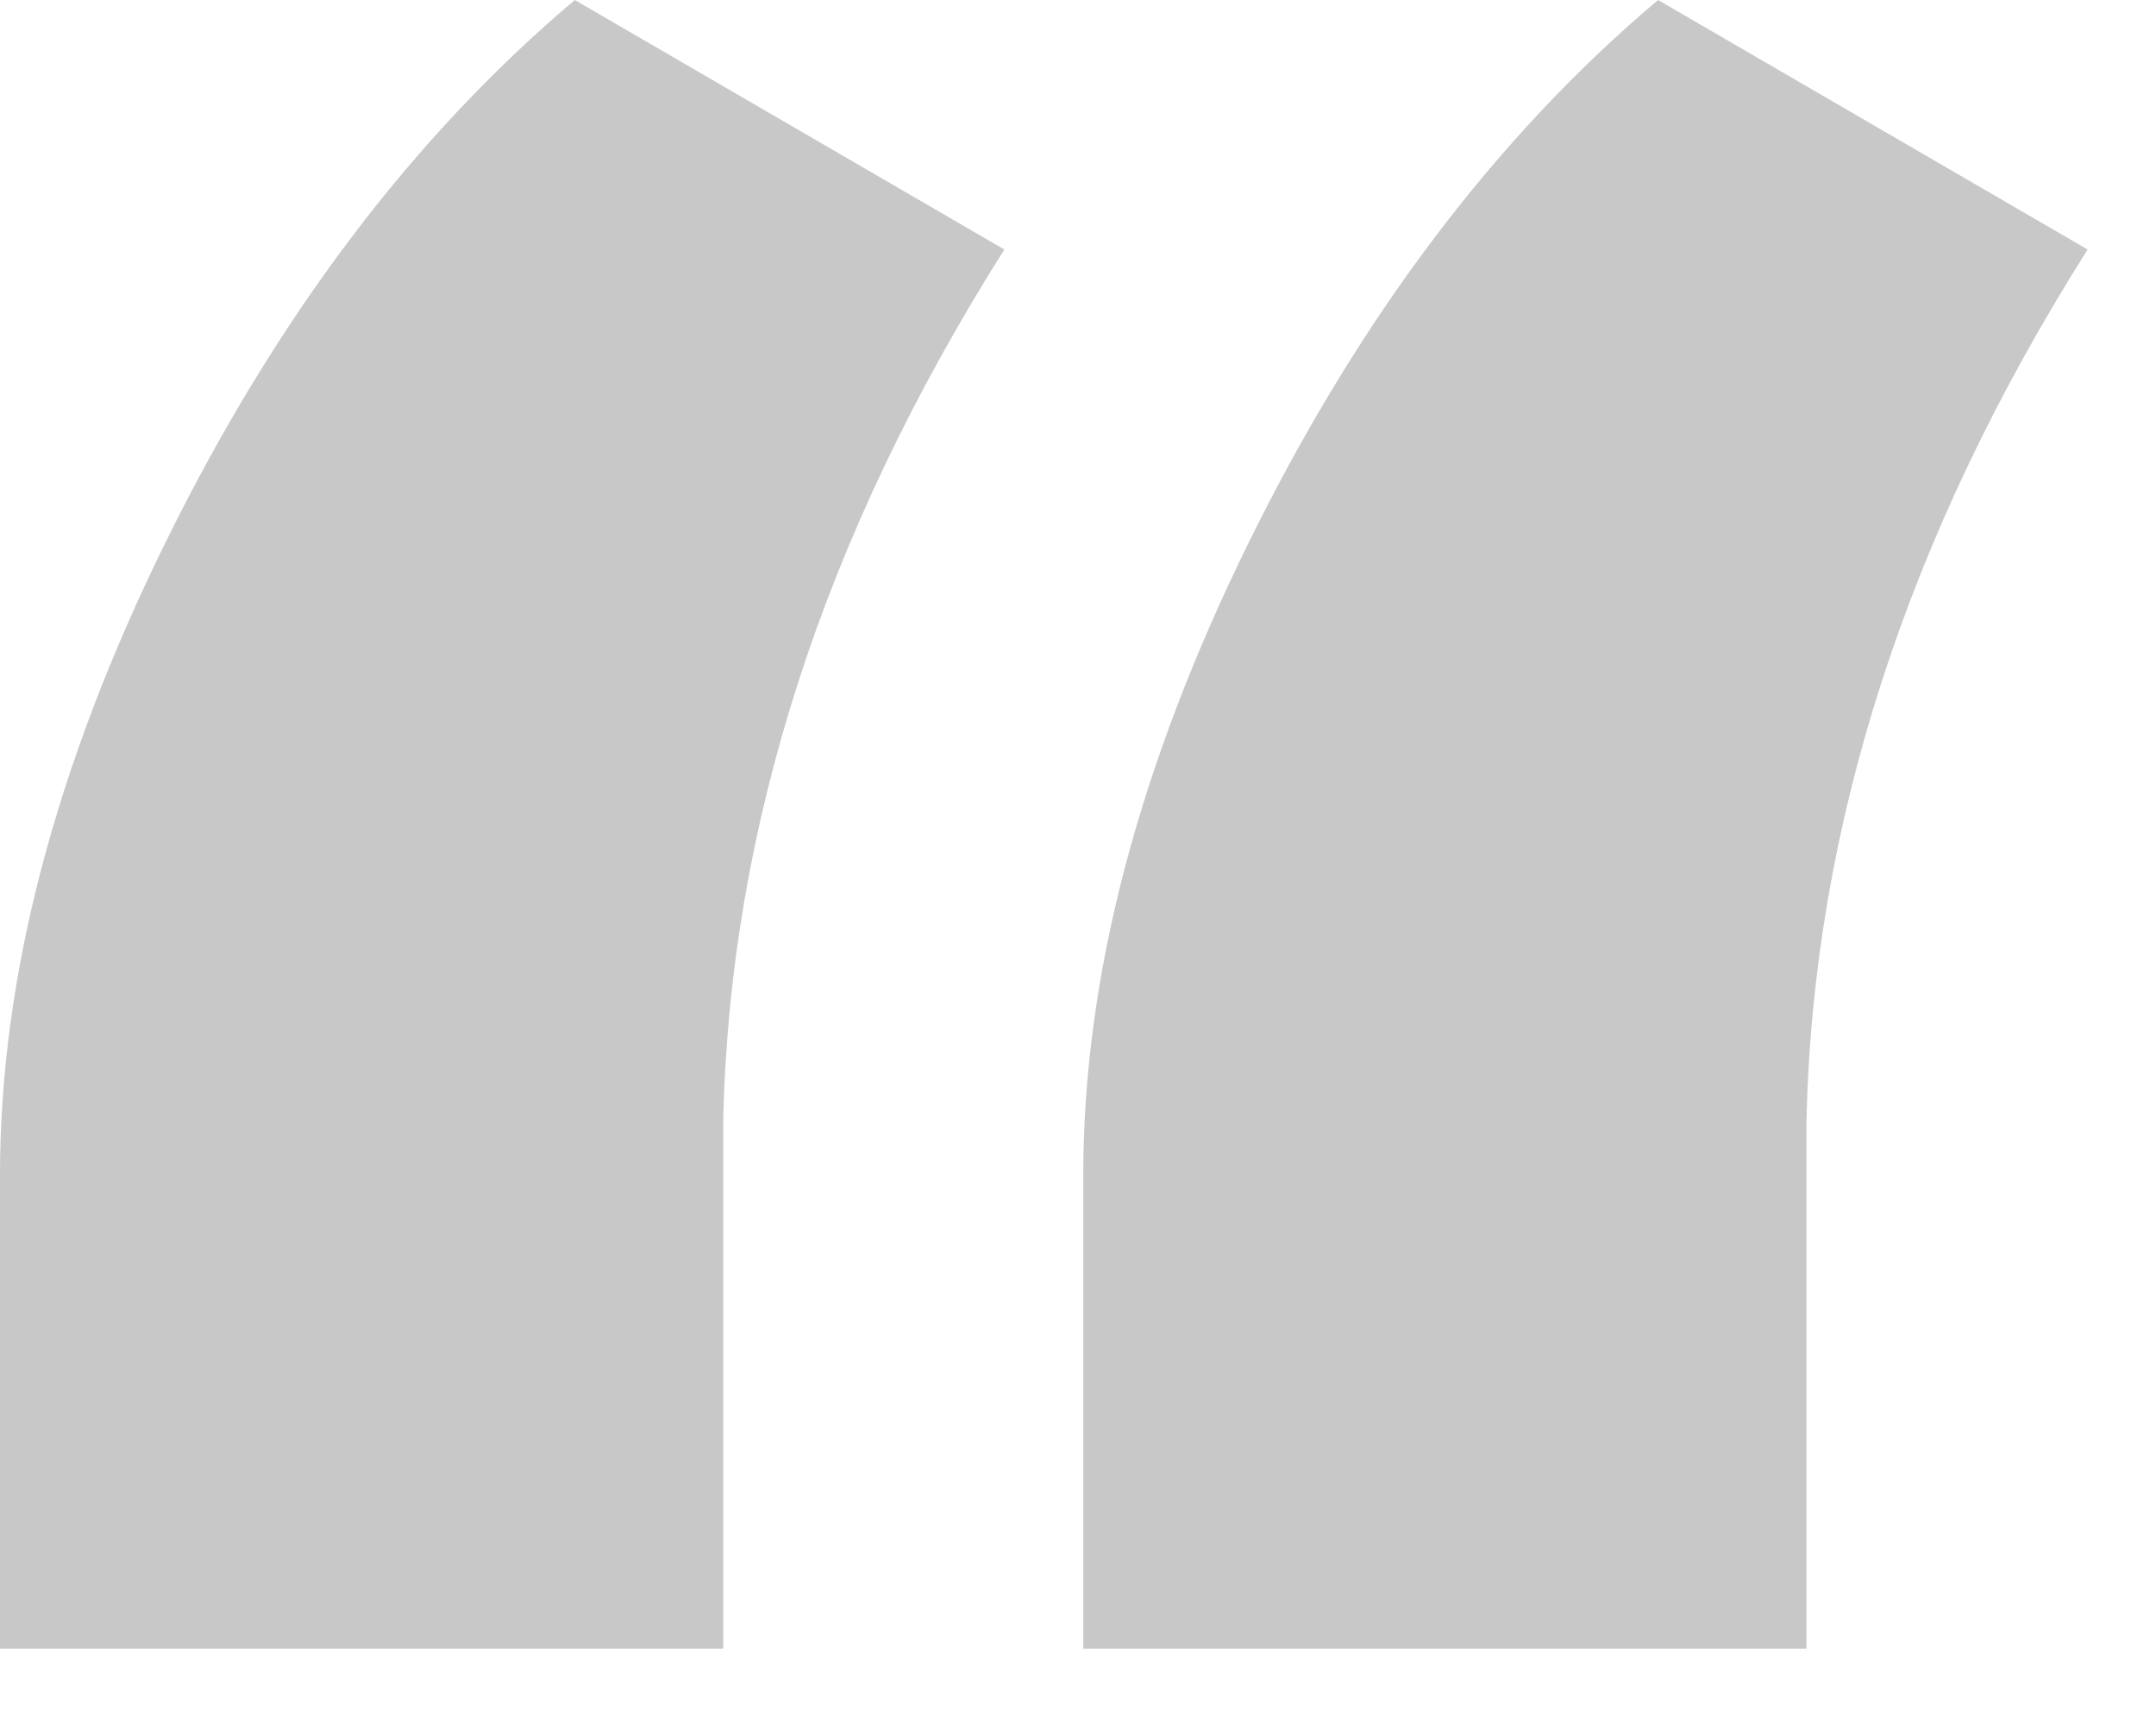
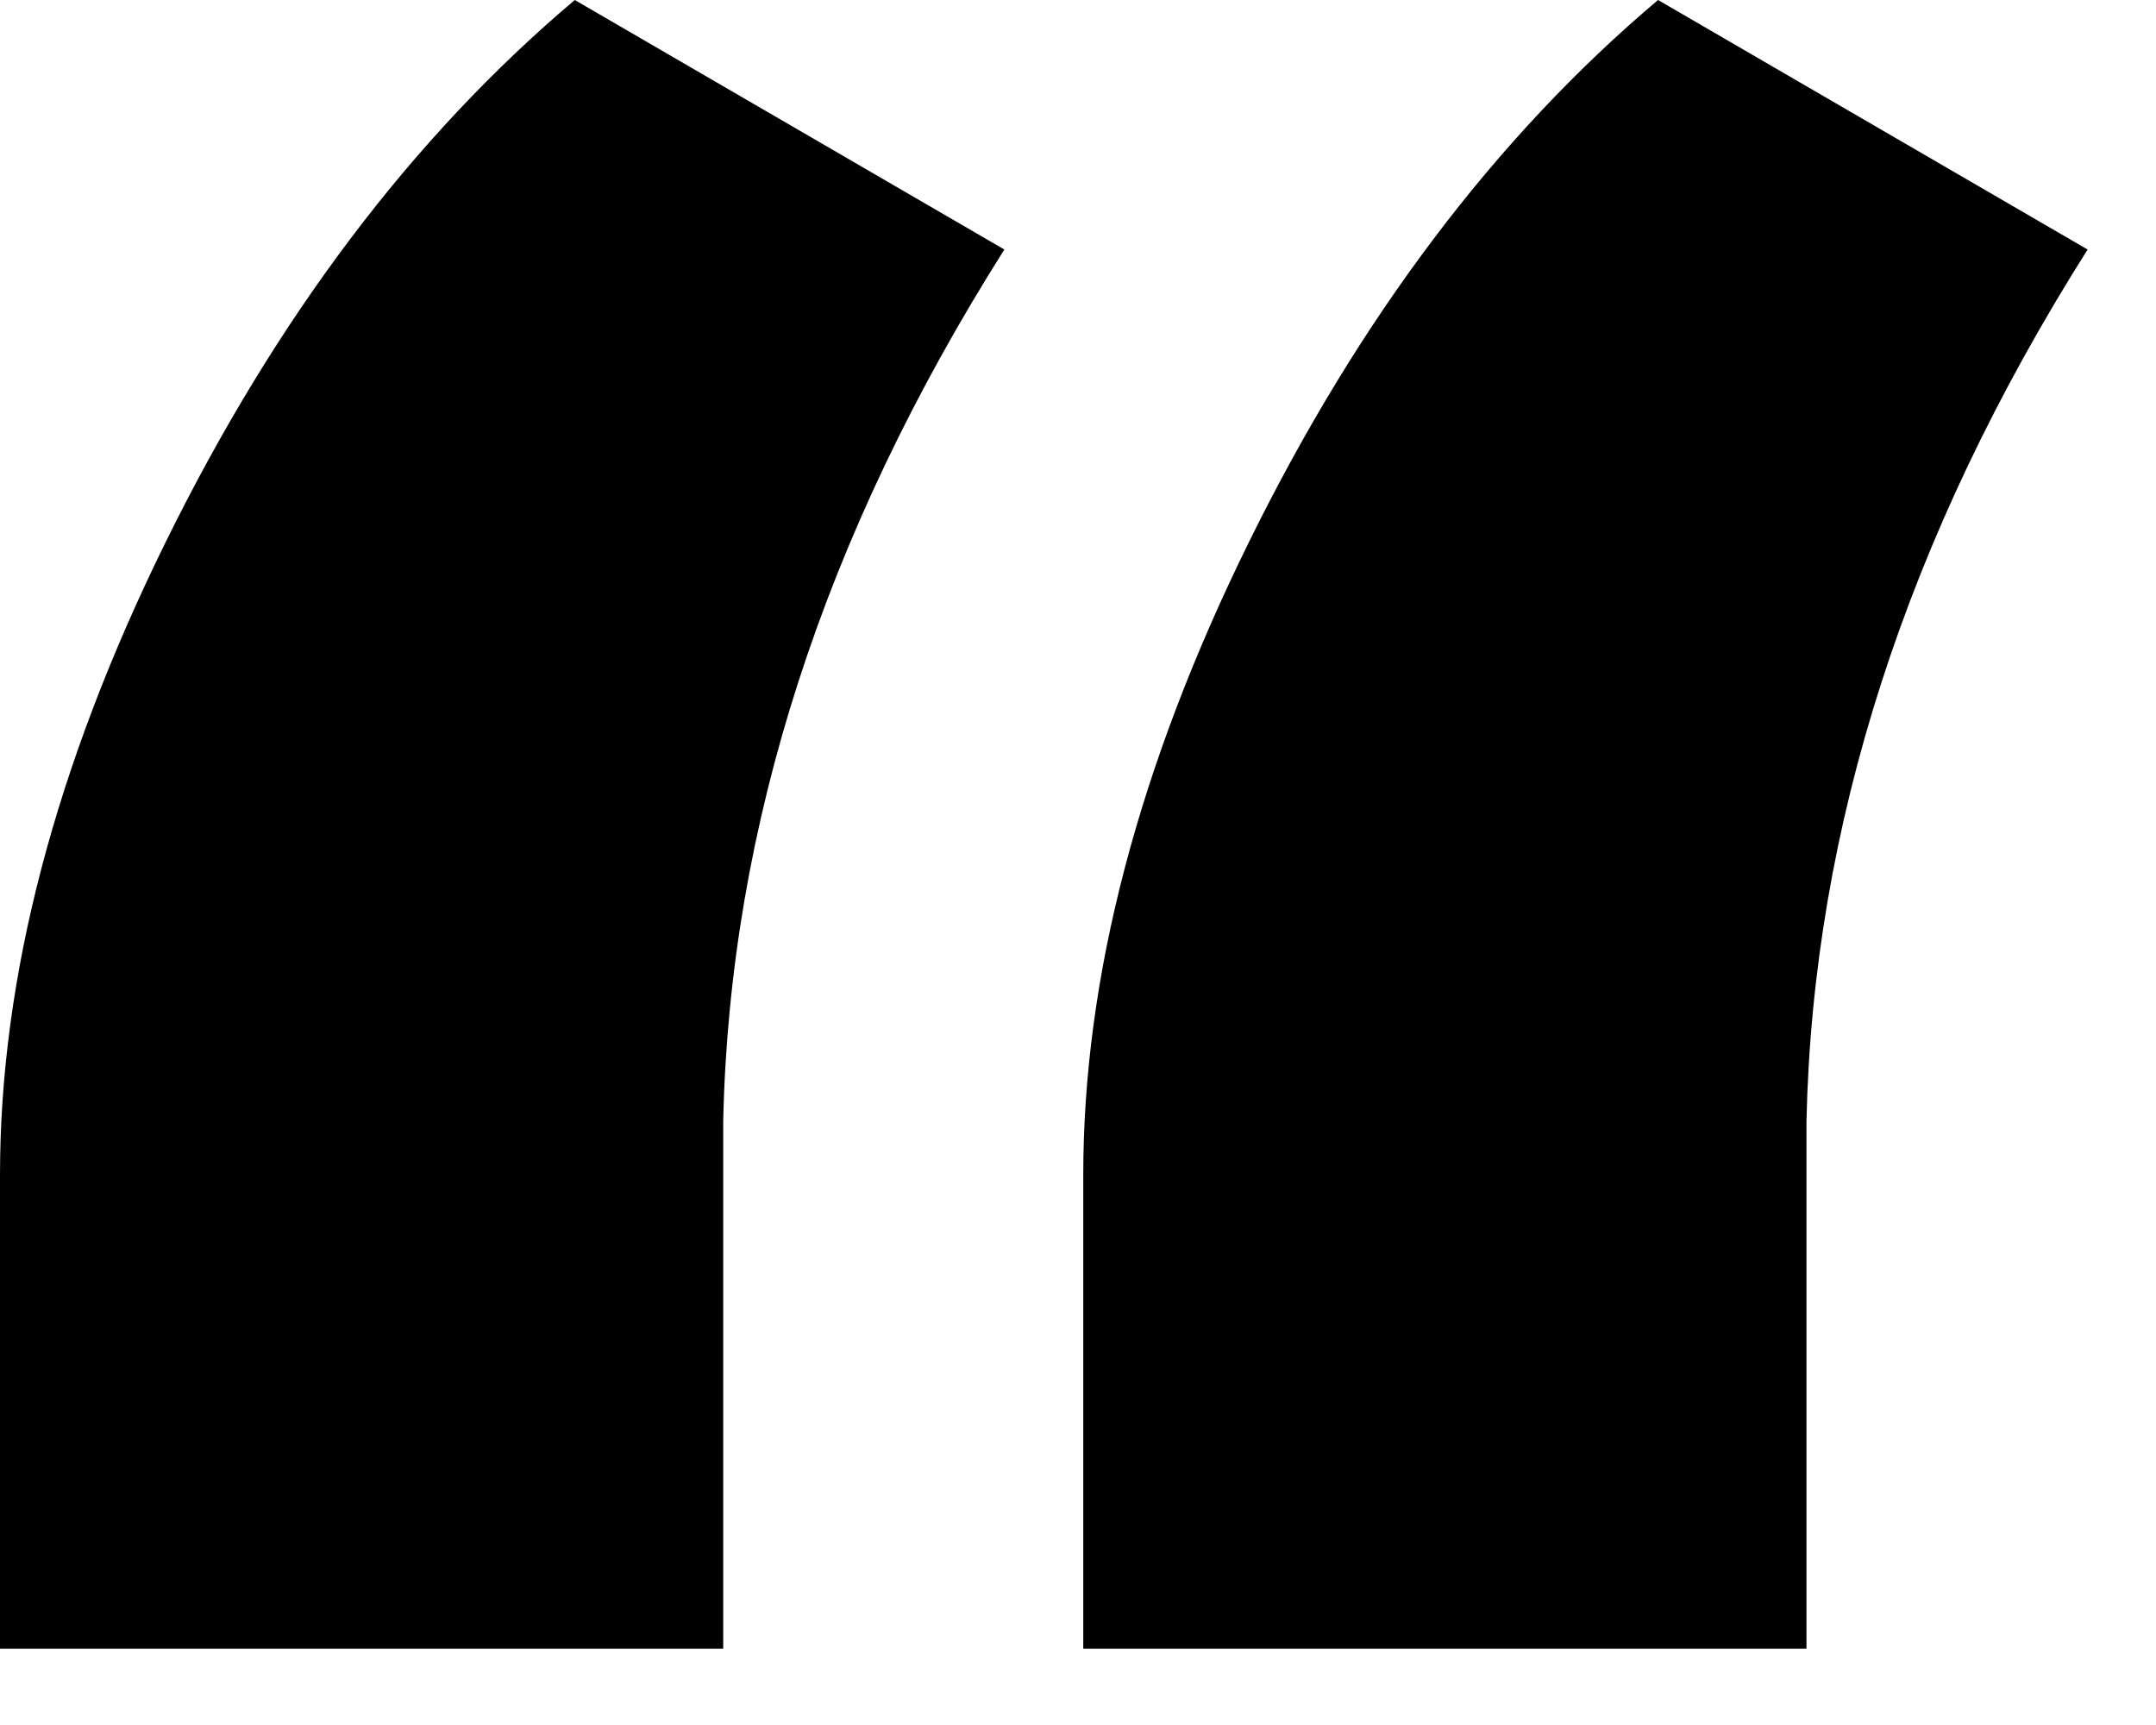
<svg xmlns="http://www.w3.org/2000/svg" width="25" height="20" viewBox="0 0 25 20">
-   <path fill="#C8C8C8" d="M6.665,9 L11.646,11.893 C9.546,15.213 8.459,18.583 8.386,22 L8.386,28.116 L0,28.116 L0,22.623 C0,20.328 0.641,17.881 1.923,15.281 C3.204,12.68 4.785,10.587 6.665,9 Z M19.226,9 L24.207,11.893 C22.107,15.213 21.021,18.583 20.947,22 L20.947,28.116 L12.561,28.116 L12.561,22.623 C12.561,20.328 13.202,17.881 14.484,15.281 C15.765,12.68 17.346,10.587 19.226,9 Z" transform="translate(0 -9)" />
+   <path d="M6.665,9 L11.646,11.893 C9.546,15.213 8.459,18.583 8.386,22 L8.386,28.116 L0,28.116 L0,22.623 C0,20.328 0.641,17.881 1.923,15.281 C3.204,12.68 4.785,10.587 6.665,9 Z M19.226,9 L24.207,11.893 C22.107,15.213 21.021,18.583 20.947,22 L20.947,28.116 L12.561,28.116 L12.561,22.623 C12.561,20.328 13.202,17.881 14.484,15.281 C15.765,12.68 17.346,10.587 19.226,9 Z" transform="translate(0 -9)" />
</svg>
